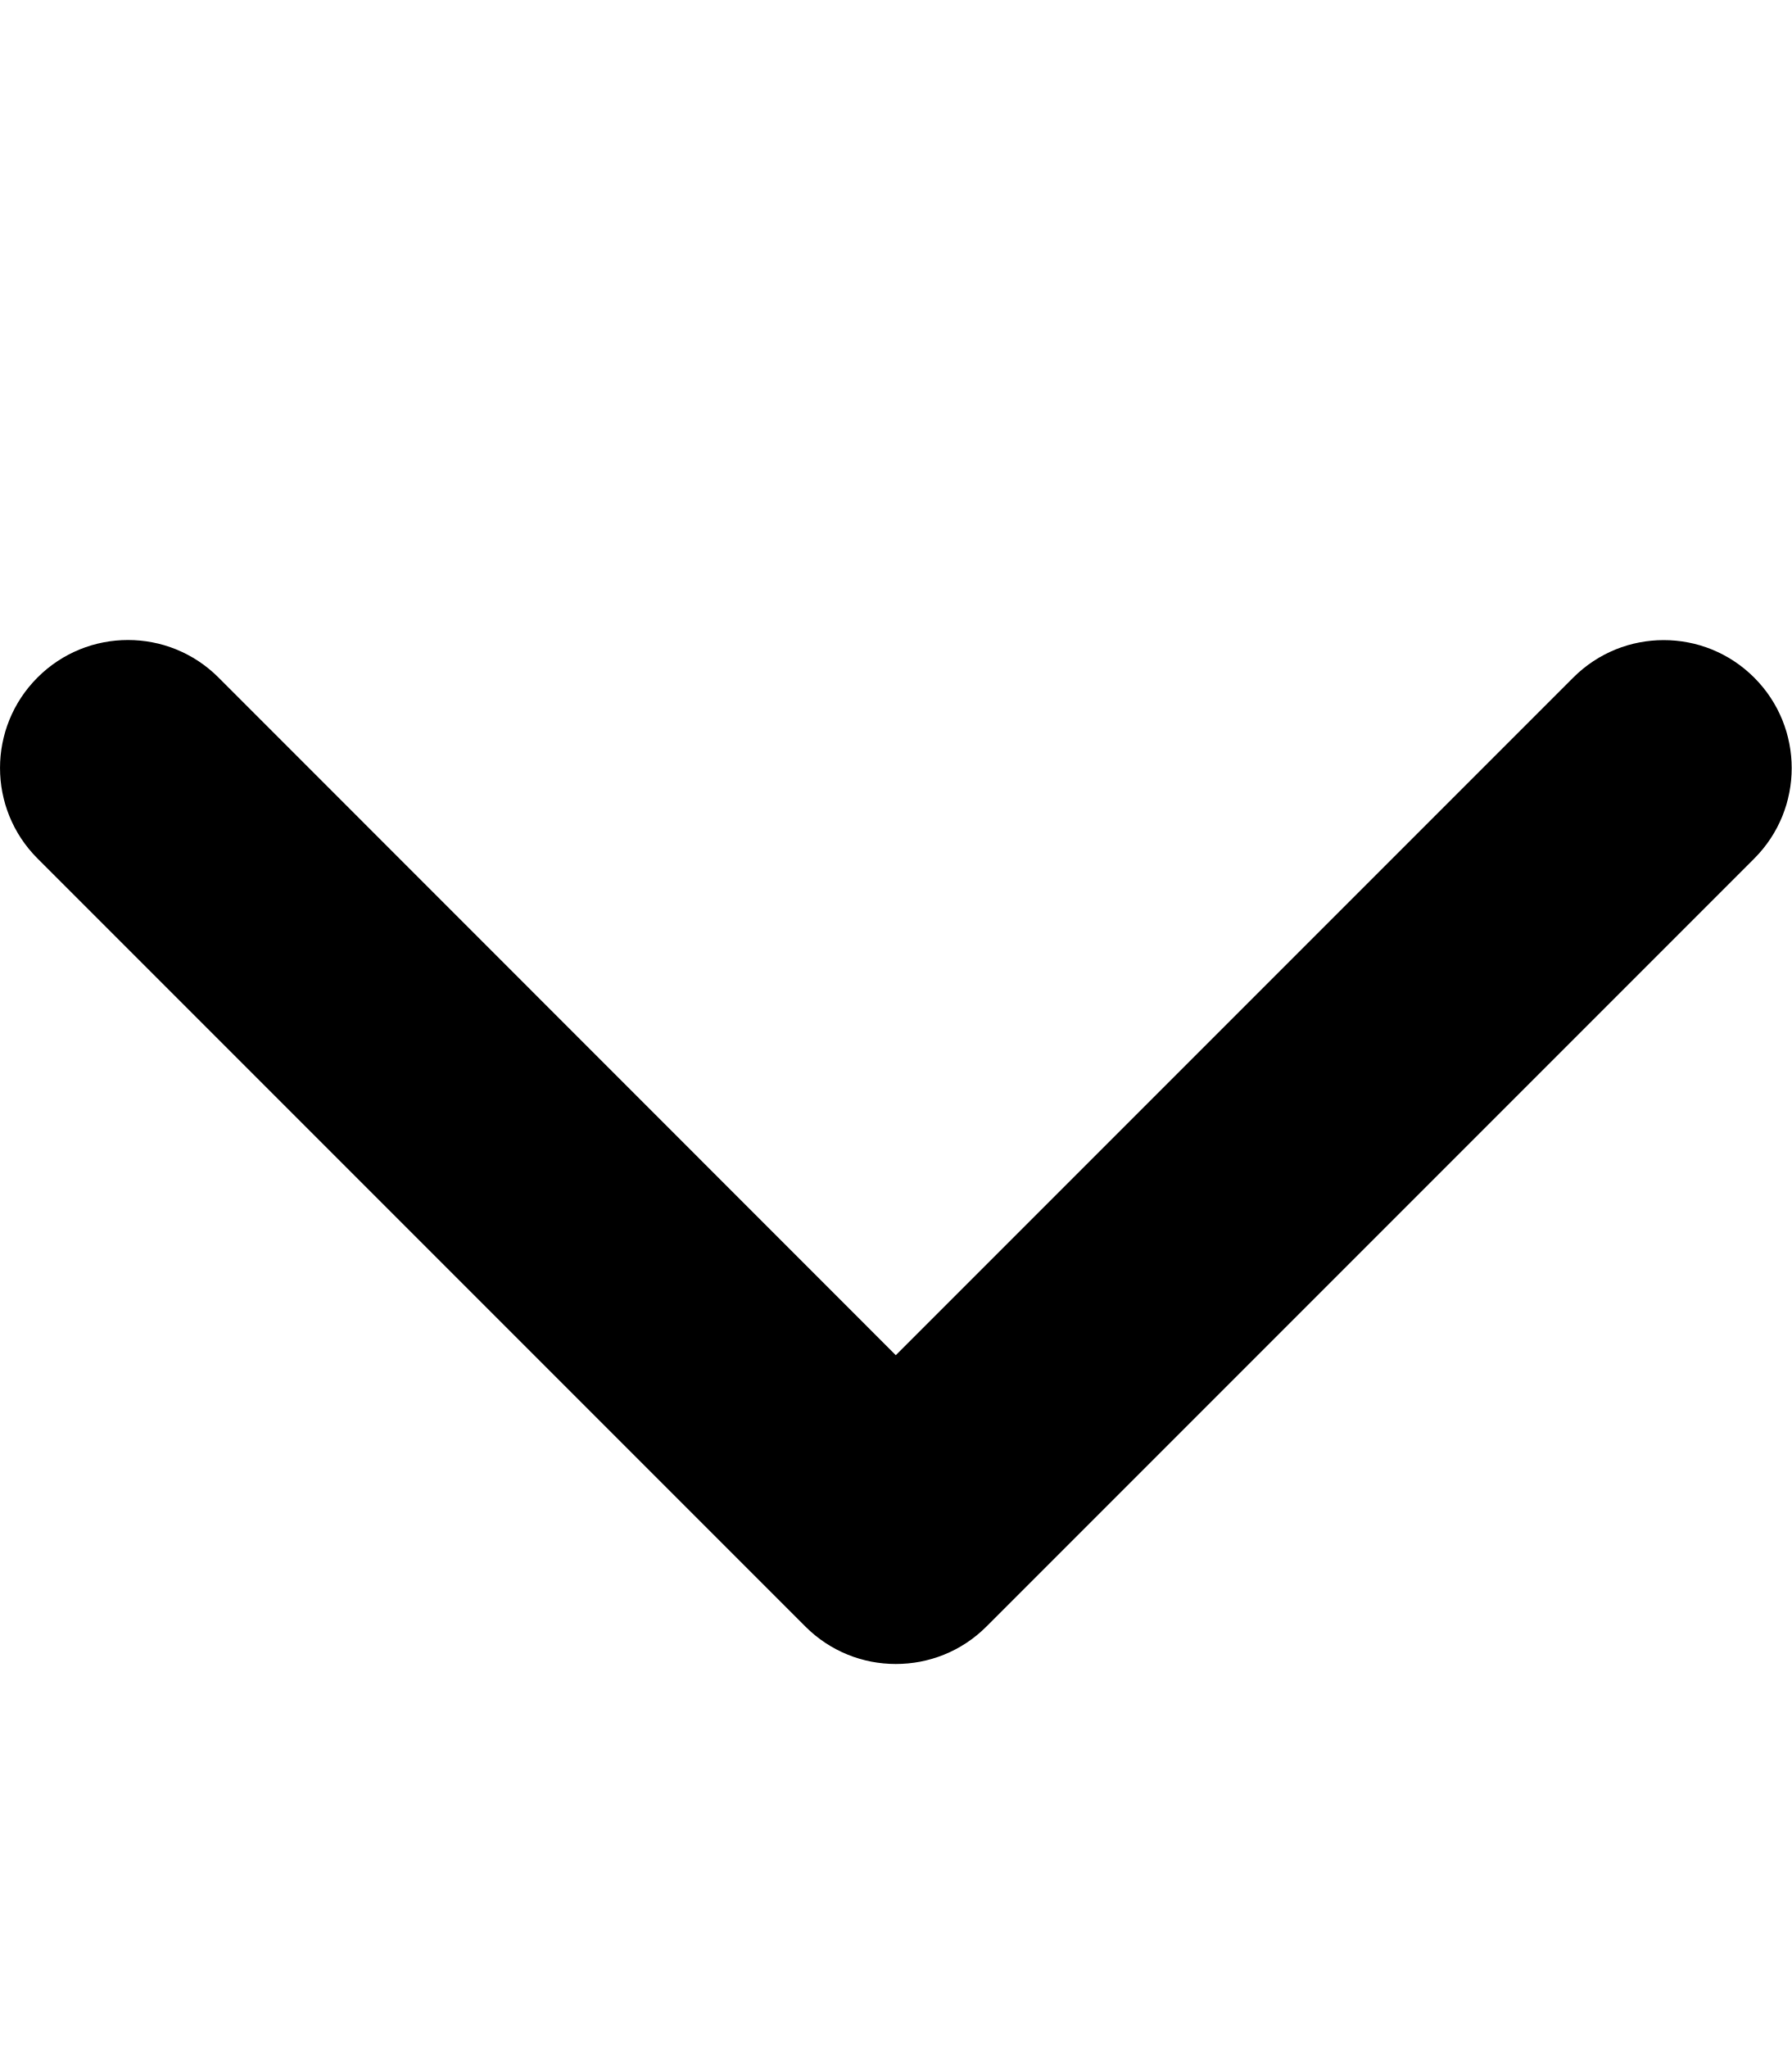
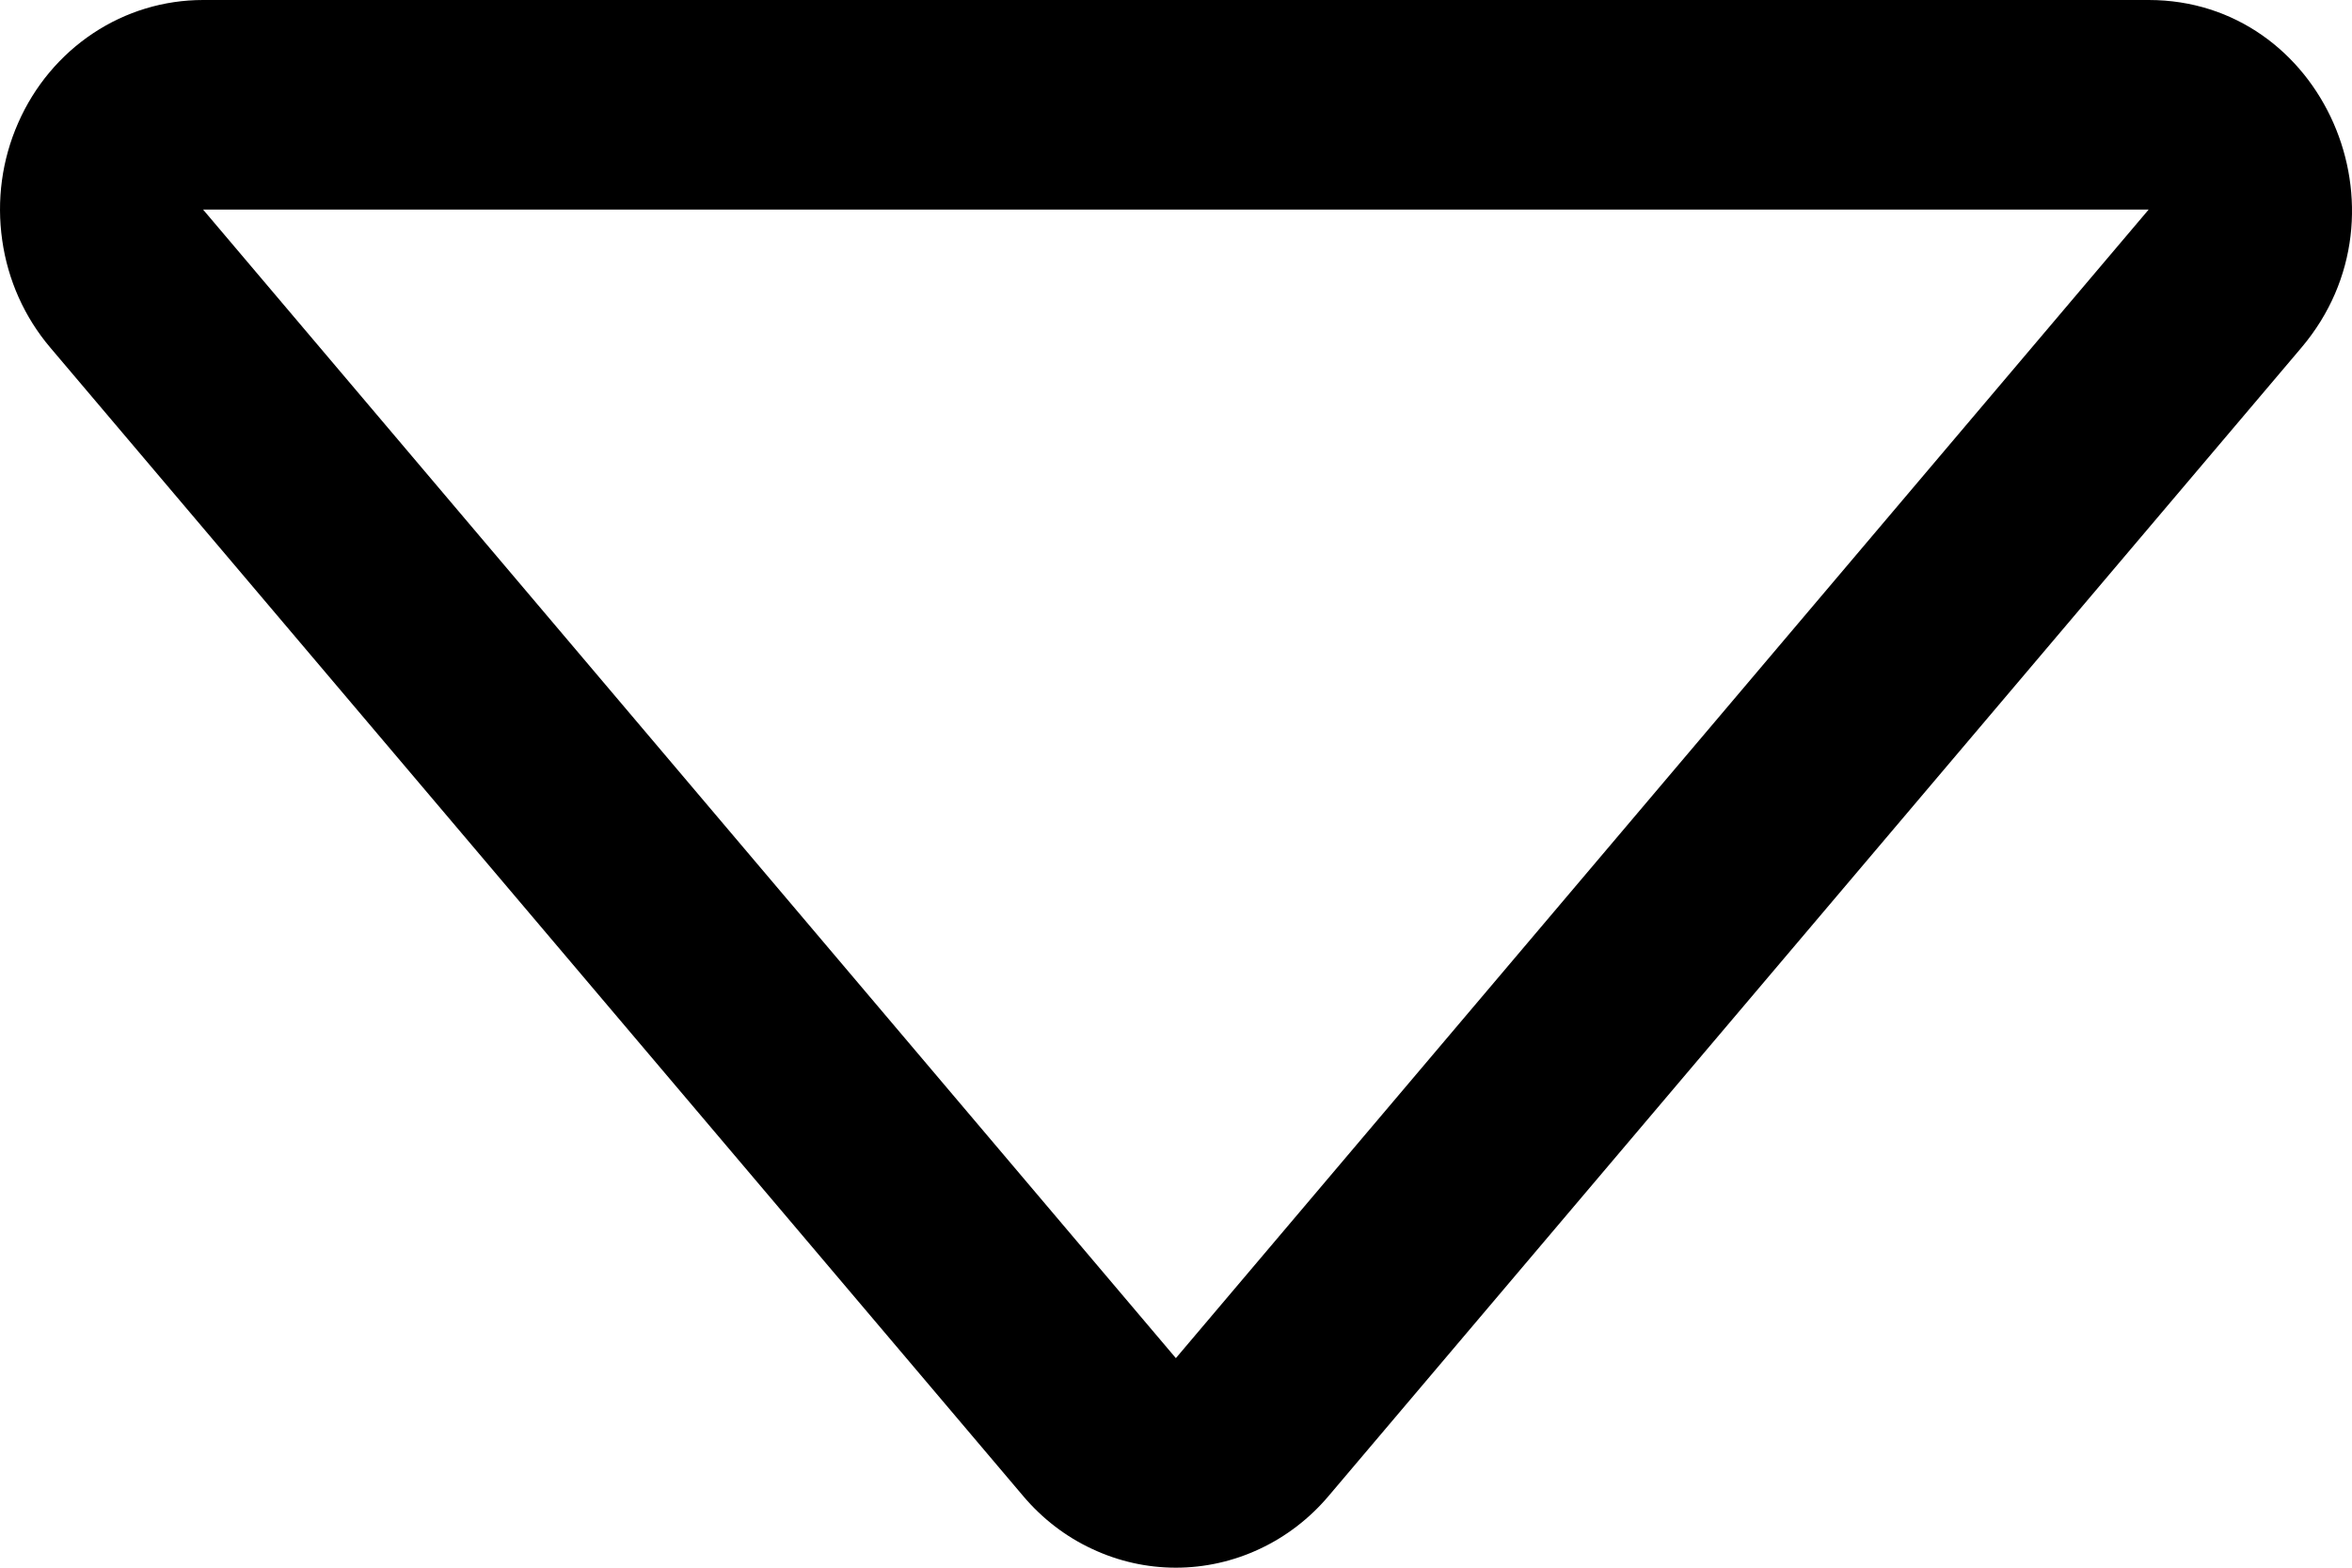
- <svg xmlns="http://www.w3.org/2000/svg" class="svgicon svgicon-dropdown" width="21" height="24" viewBox="0 0 448 512">
-   <path d="M224 416c-8.188 0-16.38-3.125-22.62-9.375l-192-192c-12.5-12.5-12.5-32.75 0-45.25s32.75-12.5 45.25 0L224 338.8l169.4-169.4c12.5-12.5 32.75-12.5 45.25 0s12.5 32.75 0 45.25l-192 192C240.4 412.9 232.2 416 224 416z" />
+ <svg xmlns="http://www.w3.org/2000/svg" class="svgicon svgicon-dropdown" width="18" height="12" viewBox="0 0 18 12">
+   <path d="M1.554 1.604H16.444L8.999 10.396L1.554 1.604ZM0.385 2.661L7.83 11.451C7.976 11.624 8.155 11.762 8.357 11.856C8.559 11.951 8.777 12 8.999 12C9.22 12 9.439 11.951 9.641 11.856C9.842 11.762 10.022 11.624 10.168 11.451L17.613 2.661C18.492 1.623 17.777 5.89825e-07 16.444 5.89825e-07H1.554C1.255 -0 0.963 0.088 0.712 0.255C0.461 0.422 0.262 0.66 0.139 0.941C0.015 1.222 -0.027 1.533 0.017 1.839C0.06 2.144 0.188 2.429 0.385 2.661V2.661Z" />
</svg>
